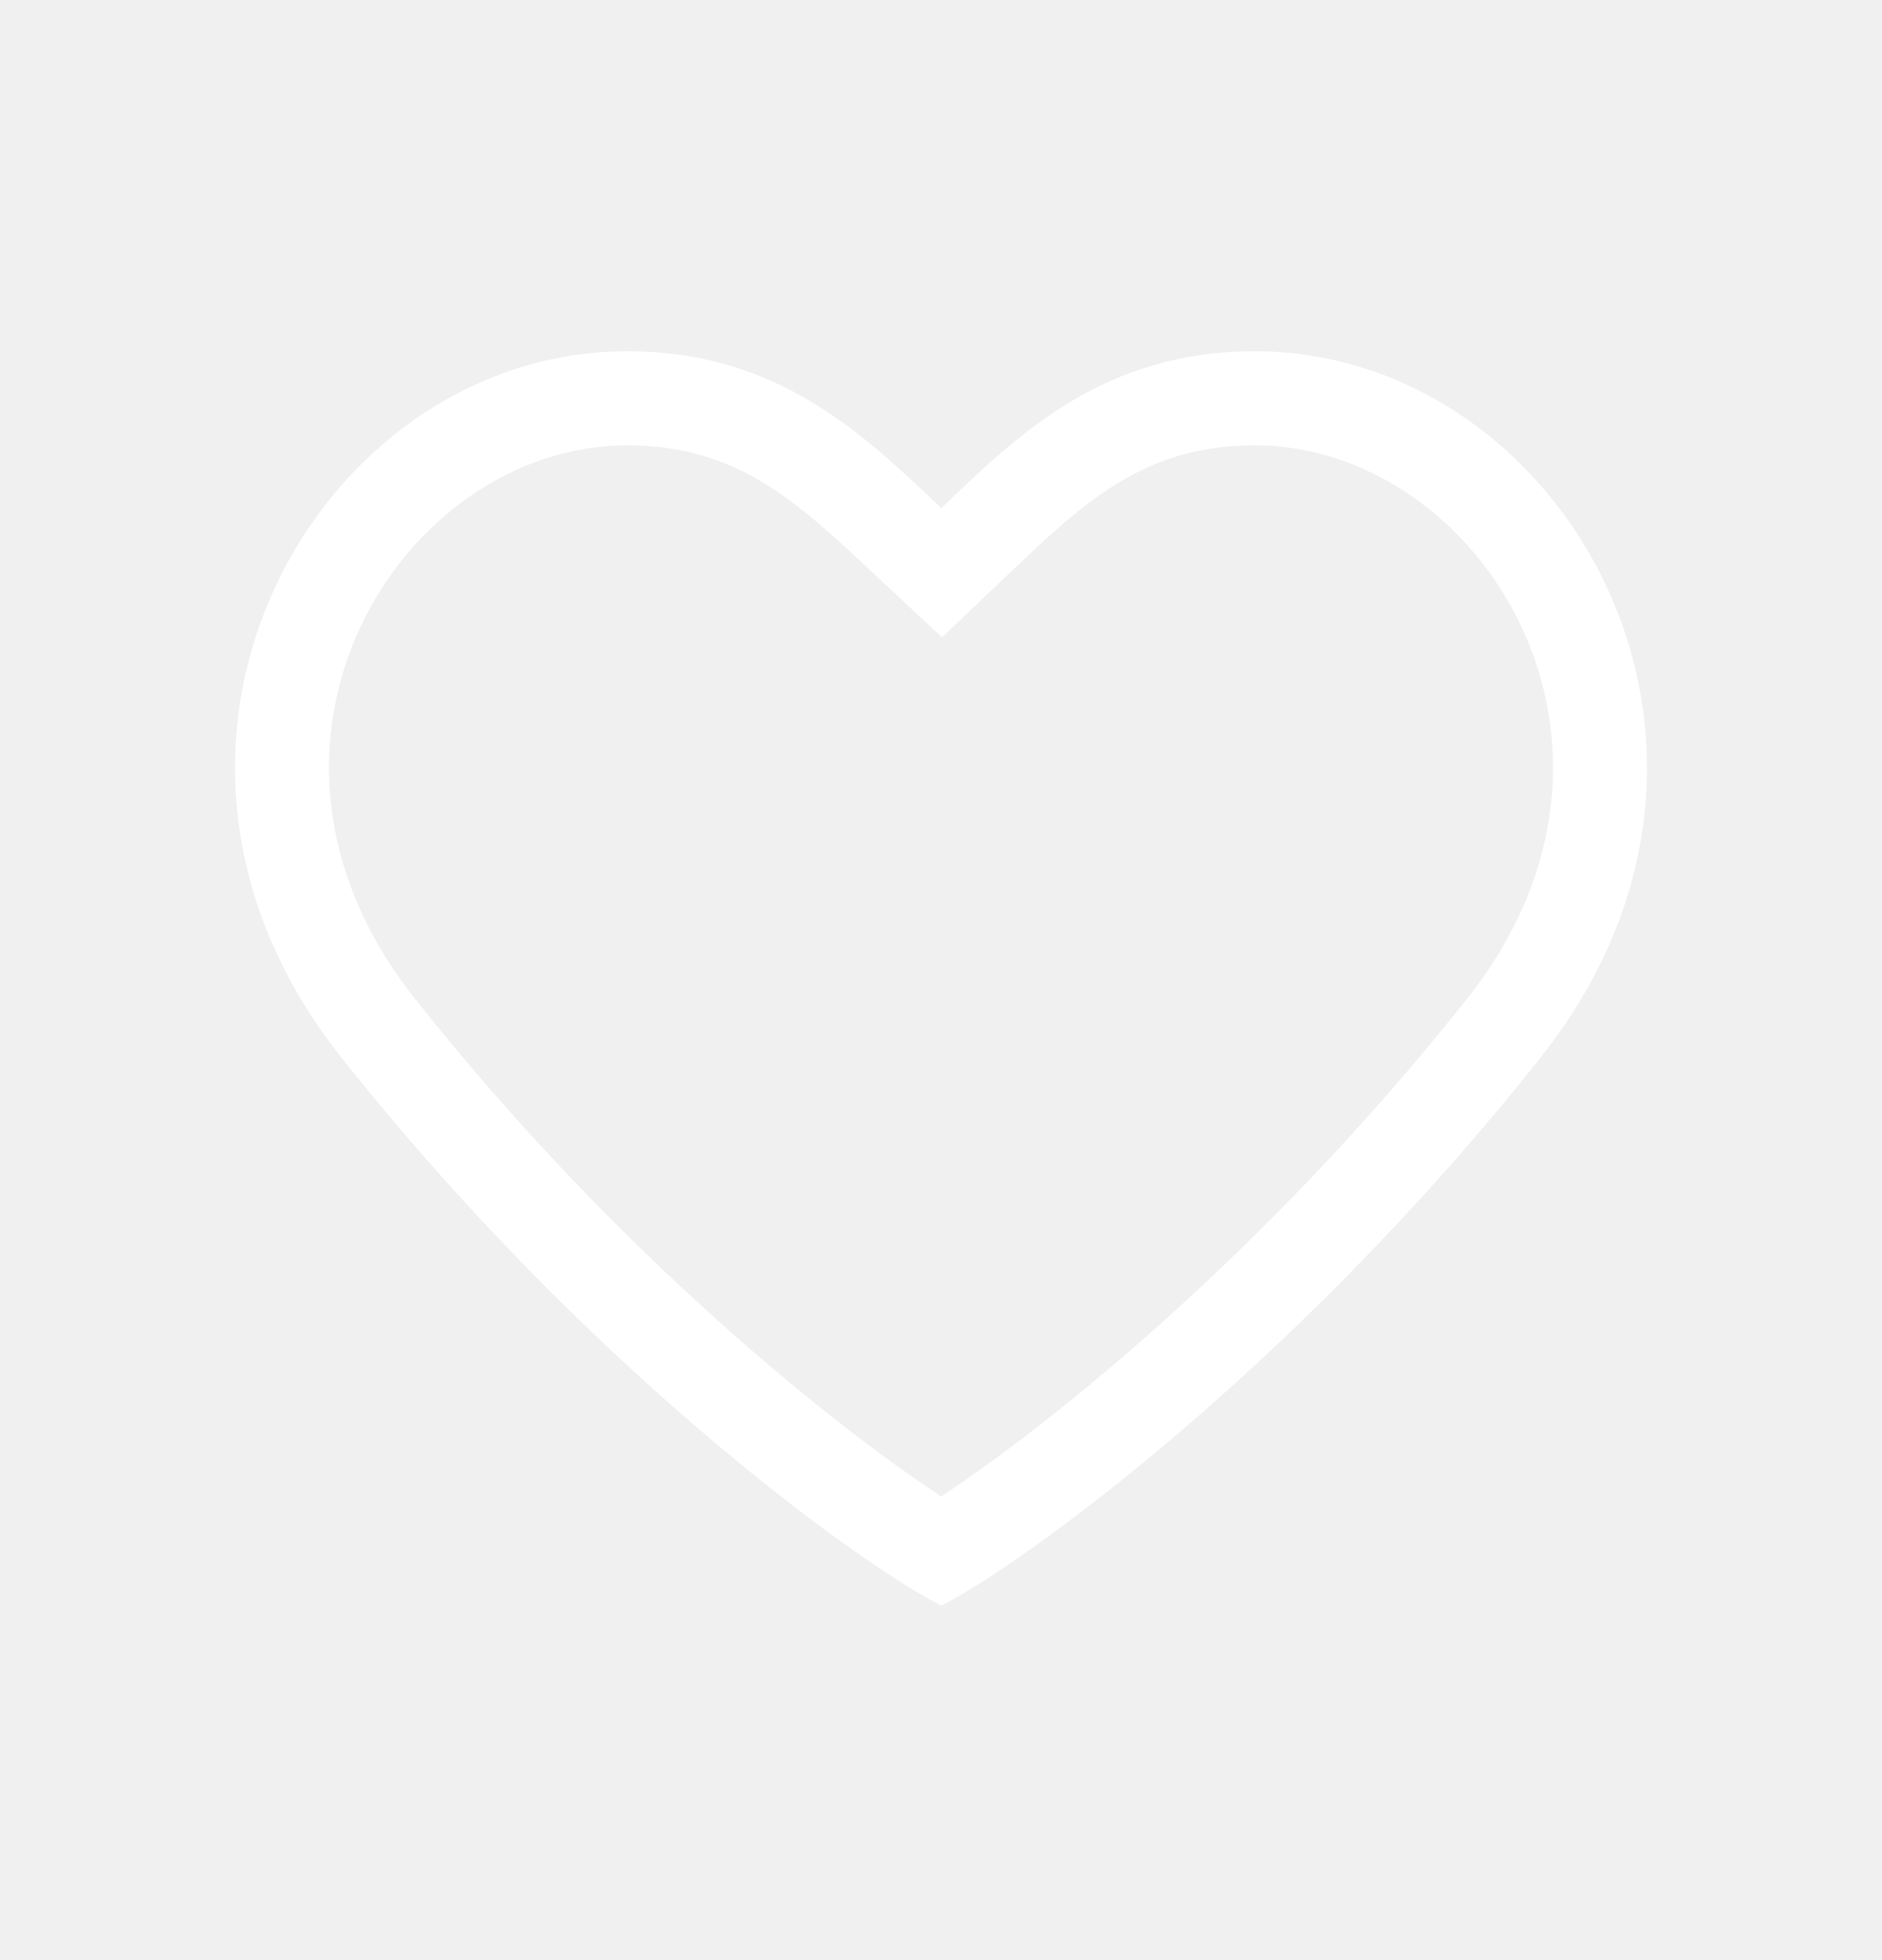
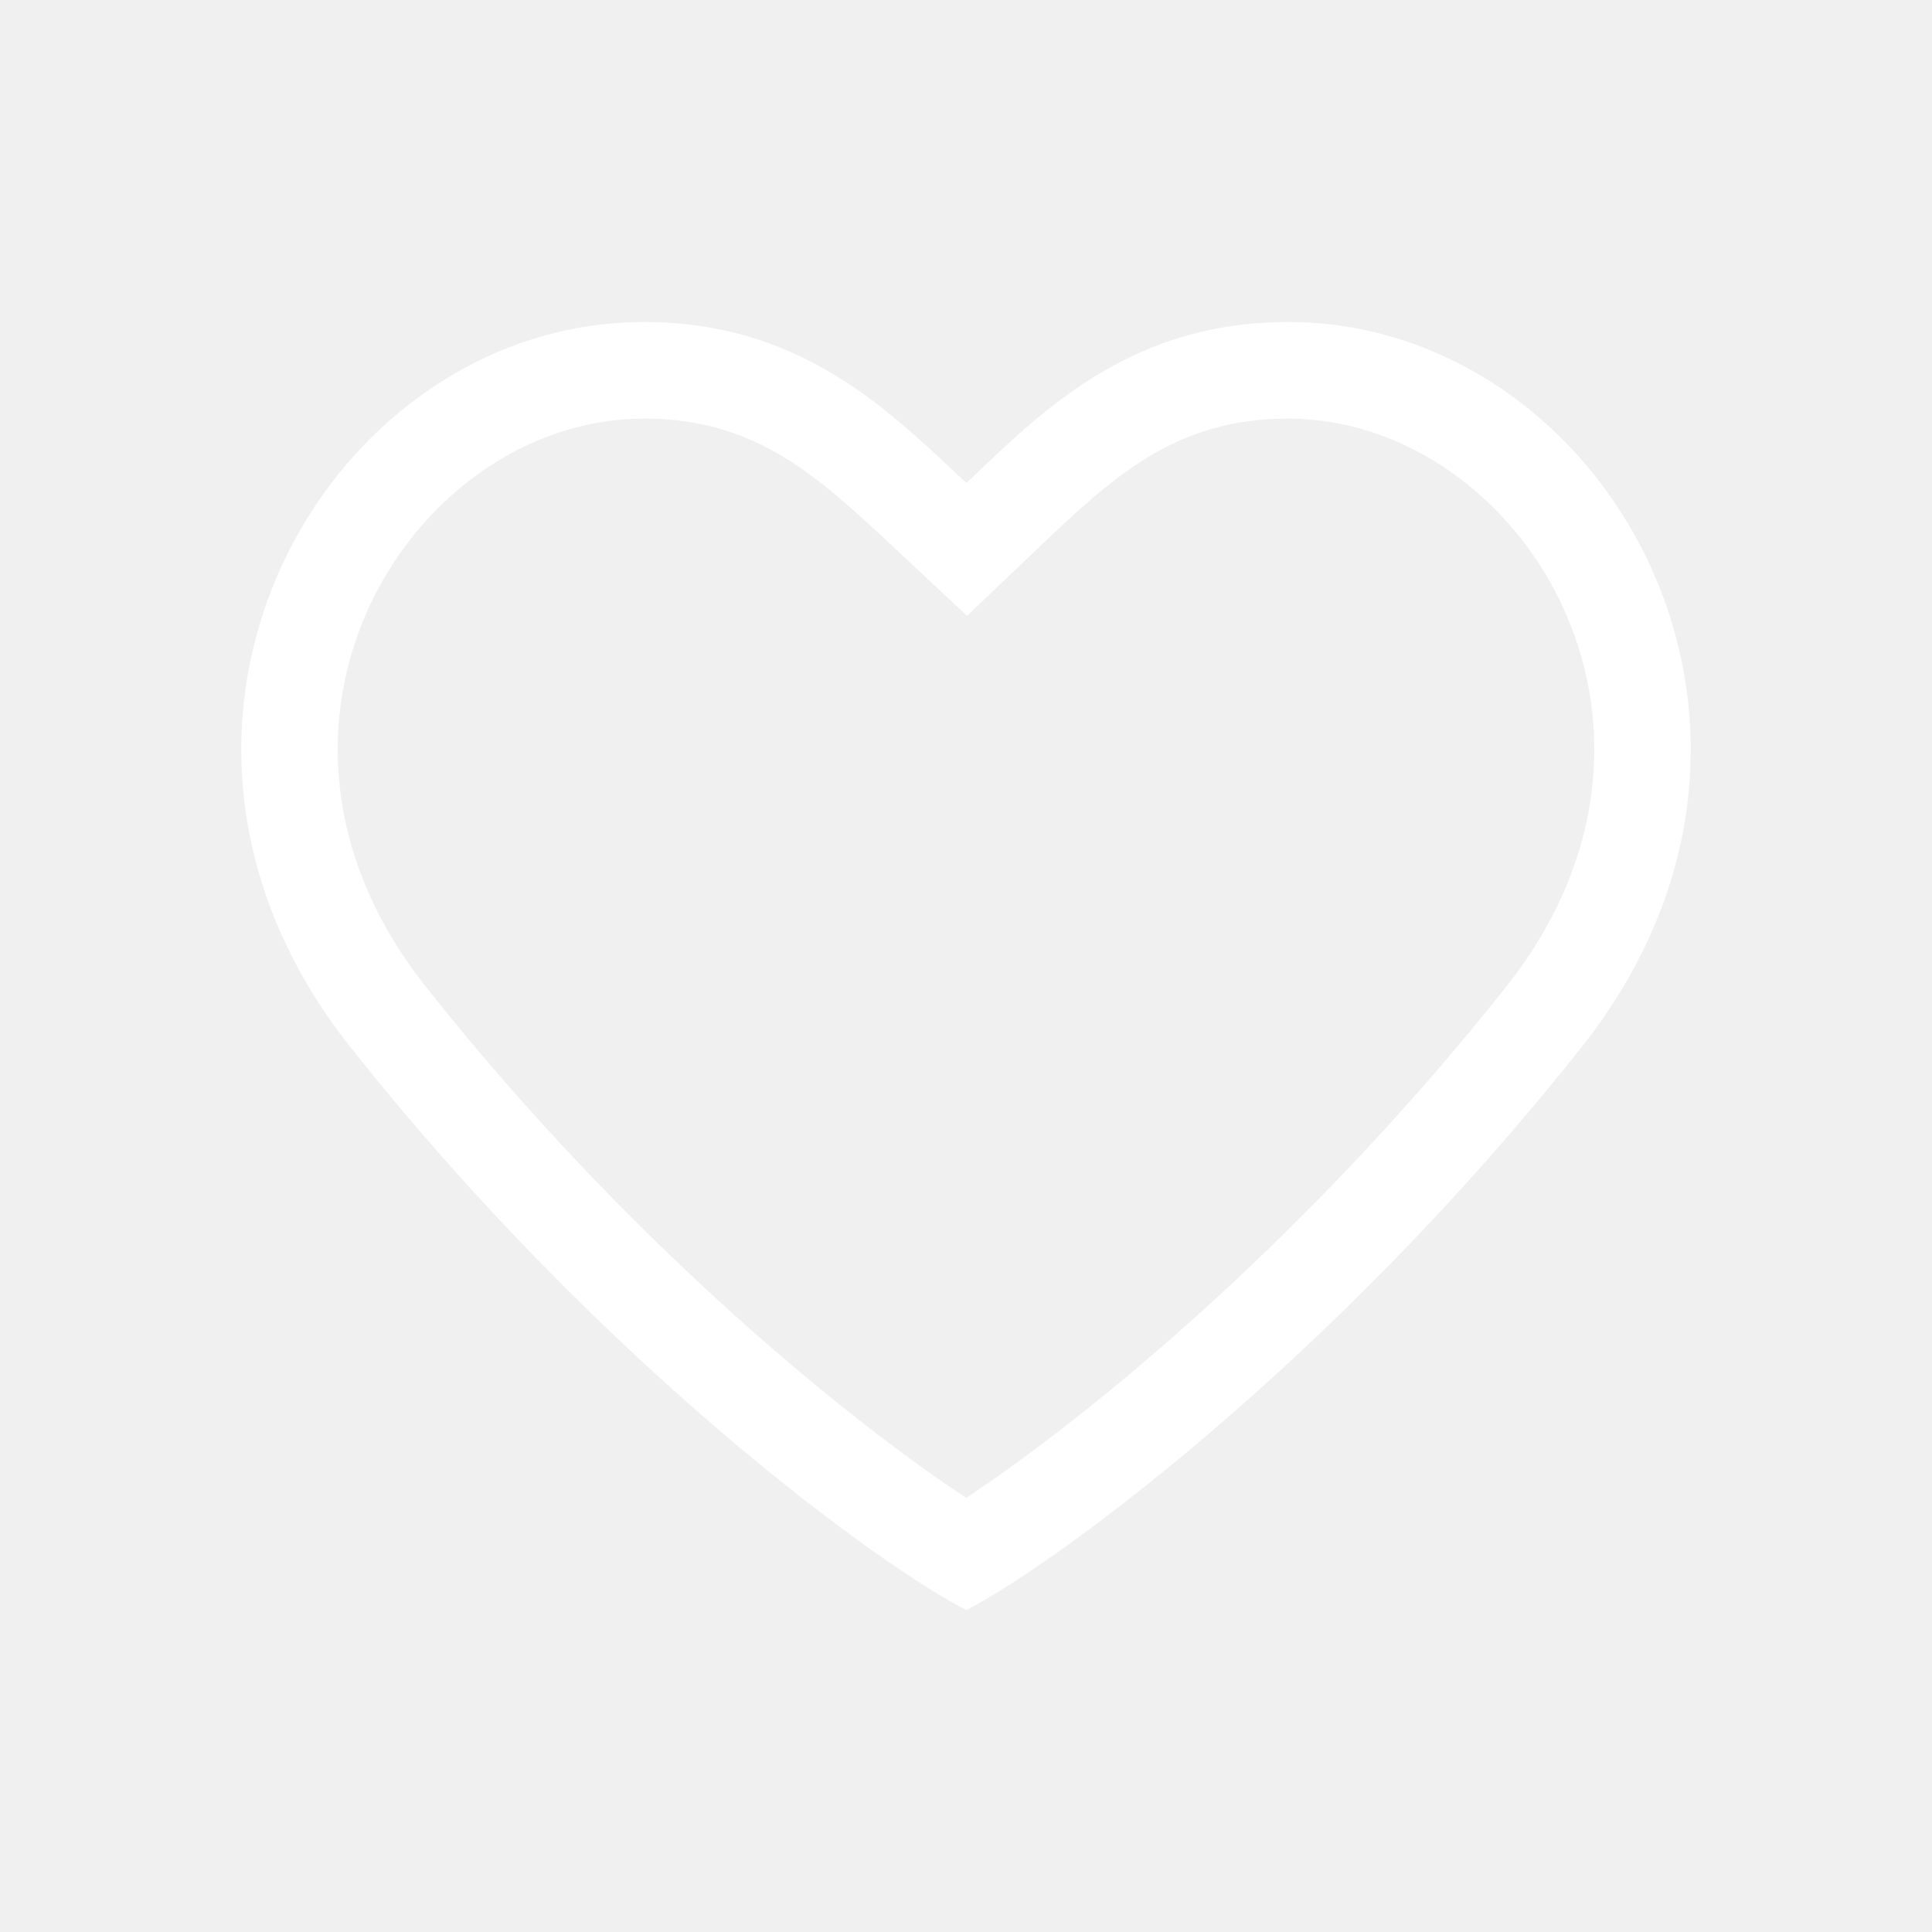
- <svg xmlns="http://www.w3.org/2000/svg" width="24" height="25" viewBox="0 0 24 25" fill="none">
-   <g clip-path="url(#clip0_7_5002)">
-     <path fill-rule="evenodd" clip-rule="evenodd" d="M12.005 6.48C11.962 6.439 11.918 6.398 11.874 6.357C10.952 5.492 9.874 4.48 8 4.48C4.072 4.48 1.181 9.48 4.347 13.48C7.513 17.48 11.003 19.98 12.005 20.48C12.997 19.98 16.487 17.48 19.653 13.48C22.819 9.48 19.928 4.48 16 4.48C14.1 4.48 13.011 5.519 12.098 6.392C12.067 6.422 12.036 6.451 12.005 6.48ZM12.003 19.086C13.291 18.241 16.101 16.033 18.712 12.735C21.286 9.483 18.875 5.68 16 5.68C14.585 5.68 13.81 6.418 12.86 7.323L12.013 8.13L11.186 7.357C11.161 7.333 11.136 7.31 11.11 7.286C10.154 6.392 9.393 5.68 8 5.68C5.124 5.68 2.714 9.483 5.288 12.735C7.901 16.037 10.713 18.244 12.003 19.086Z" fill="white" />
+ <svg xmlns="http://www.w3.org/2000/svg" width="24" height="24" viewBox="0 0 24 24" fill="none">
+   <g clip-path="url(#clip0_7_6482)">
+     <path fill-rule="evenodd" clip-rule="evenodd" d="M12.005 6C11.962 5.959 11.918 5.918 11.874 5.877C10.952 5.012 9.874 4 8 4C4.072 4 1.181 9 4.347 13C7.513 17 11.003 19.5 12.005 20C12.997 19.5 16.487 17 19.653 13C22.819 9 19.928 4 16 4C14.1 4 13.011 5.039 12.098 5.912C12.067 5.942 12.036 5.971 12.005 6ZM12.003 18.606C13.291 17.761 16.101 15.553 18.712 12.255C21.286 9.003 18.875 5.2 16 5.2C14.585 5.2 13.81 5.938 12.86 6.843L12.013 7.65L11.186 6.877C11.161 6.853 11.136 6.83 11.11 6.806C10.154 5.912 9.393 5.2 8 5.2C5.124 5.2 2.714 9.003 5.288 12.255C7.901 15.557 10.713 17.764 12.003 18.606Z" fill="white" />
  </g>
  <defs>
-     <clipPath id="clip0_7_5002">
-       <rect width="24" height="24" fill="white" transform="translate(0 0.479996)" />
+     <clipPath id="clip0_7_6482">
+       <rect width="24" height="24" fill="white" />
    </clipPath>
  </defs>
</svg>
